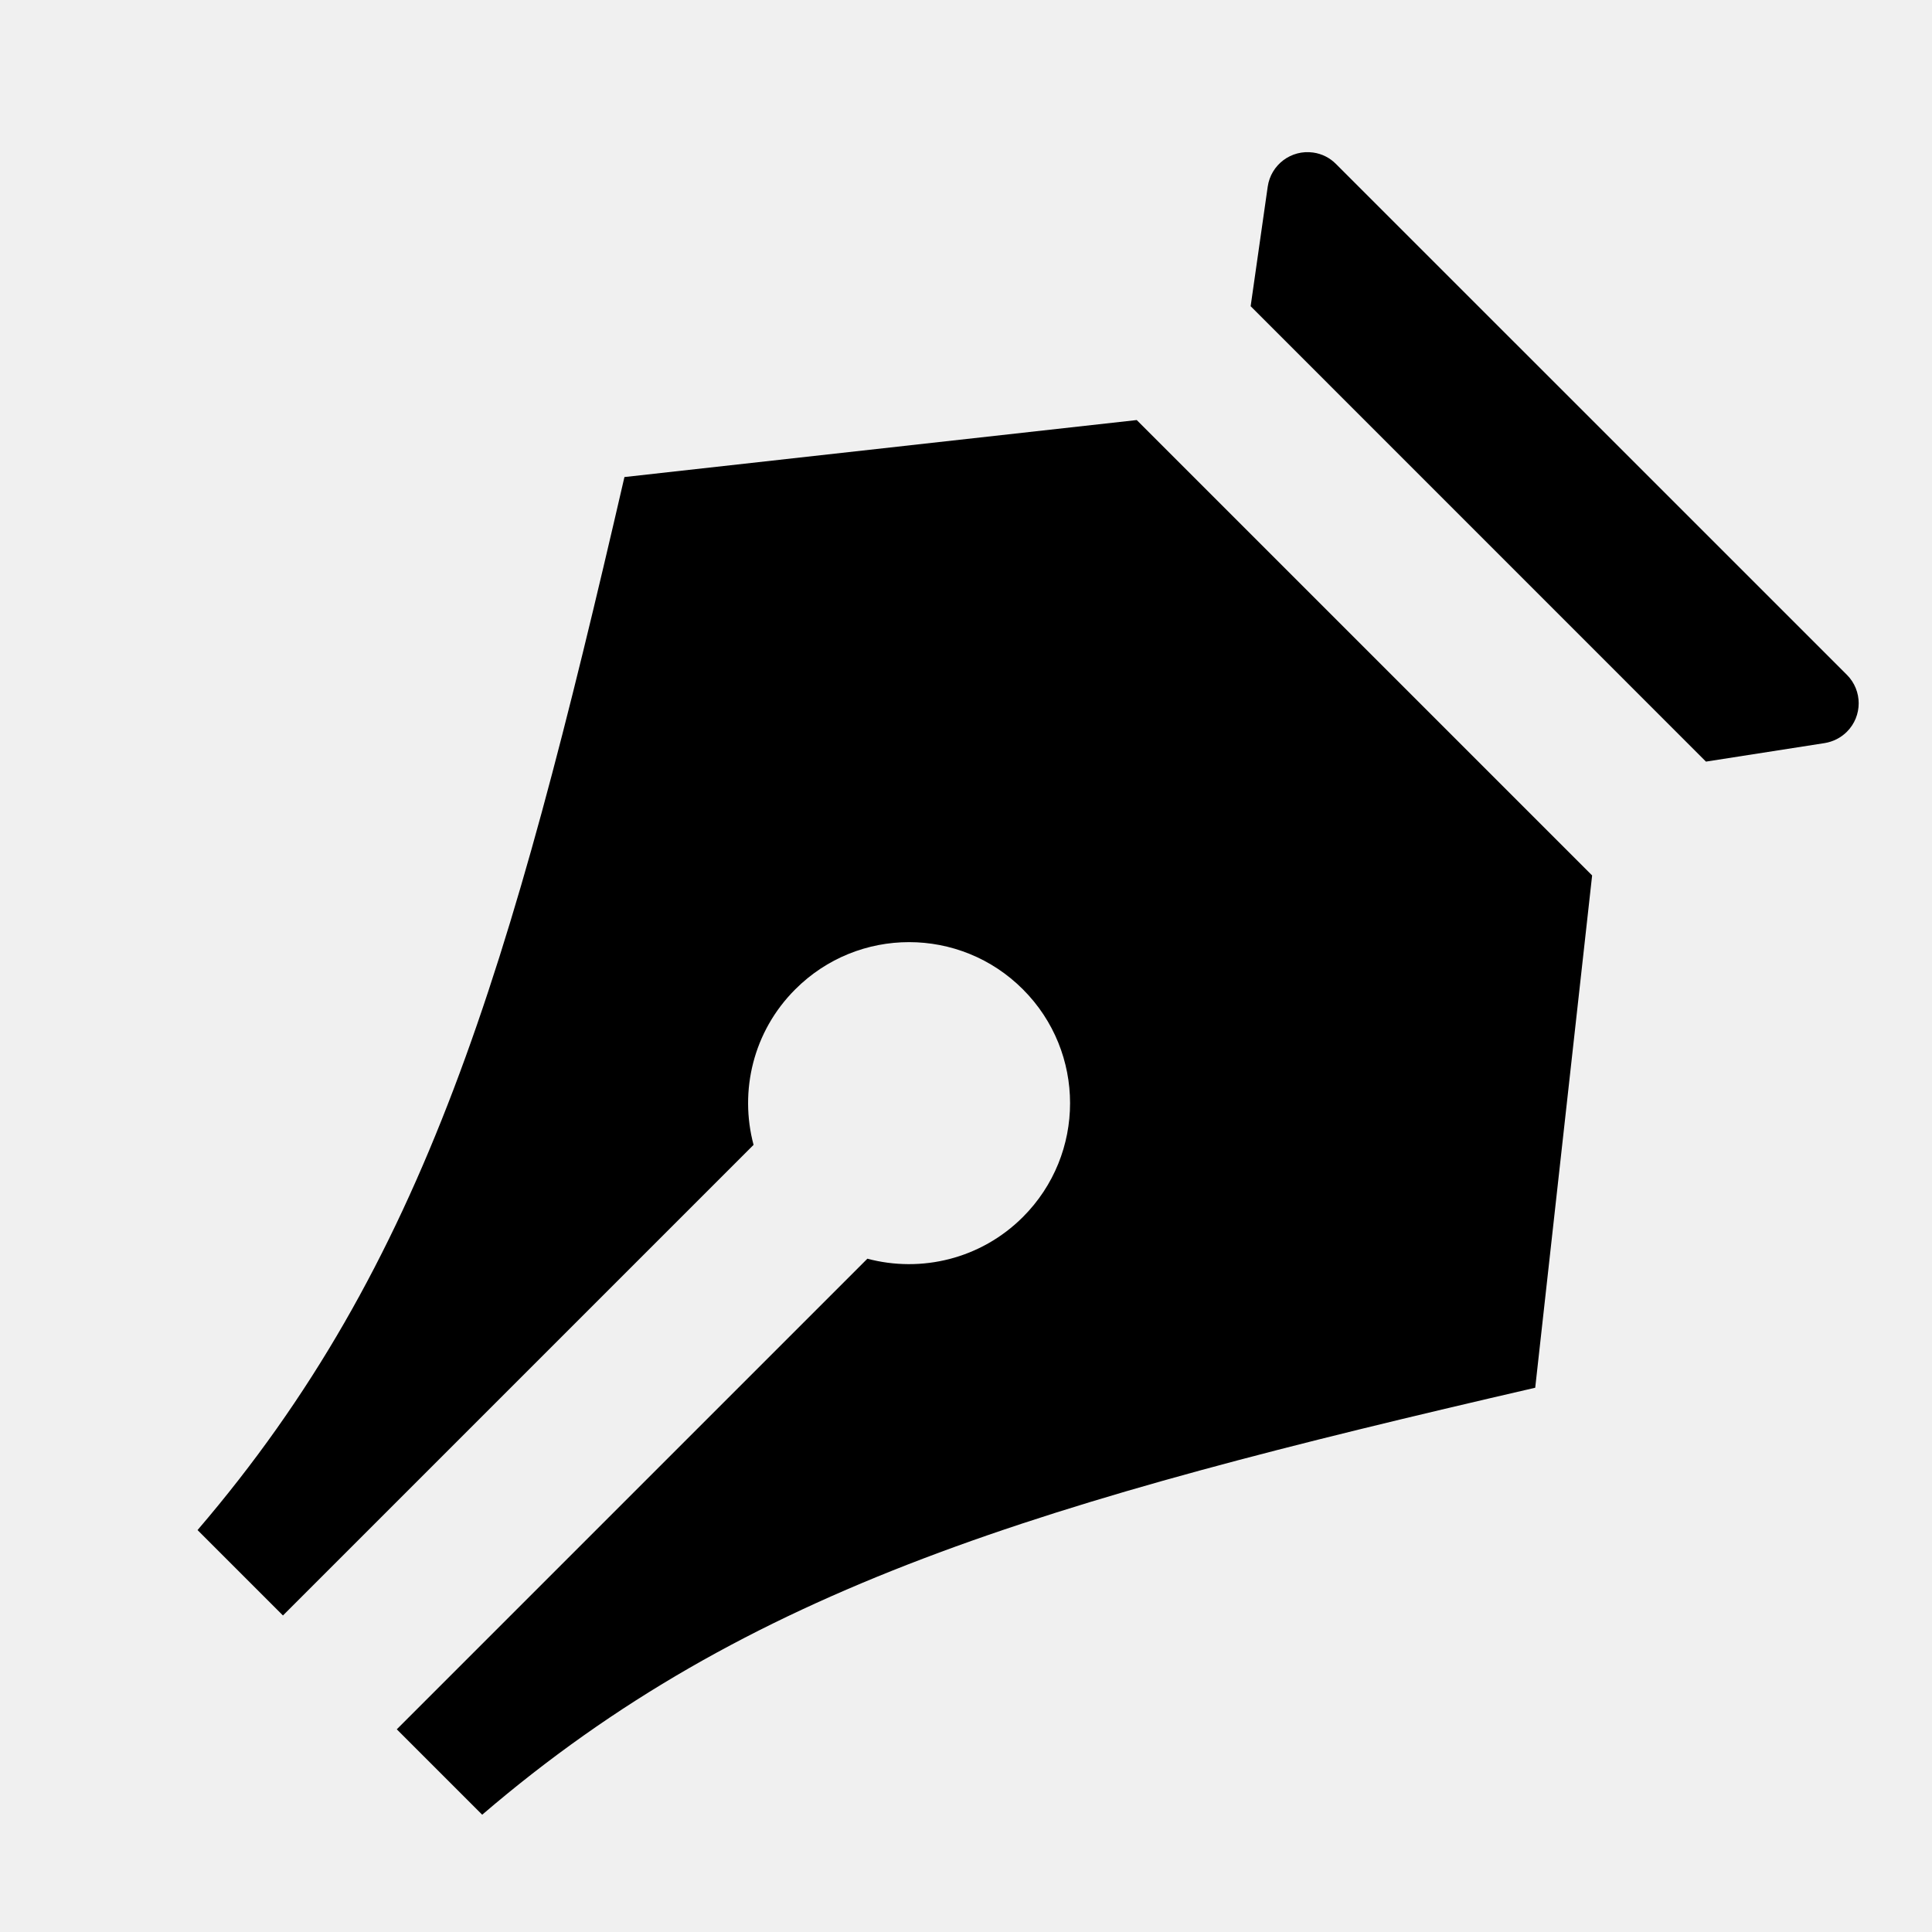
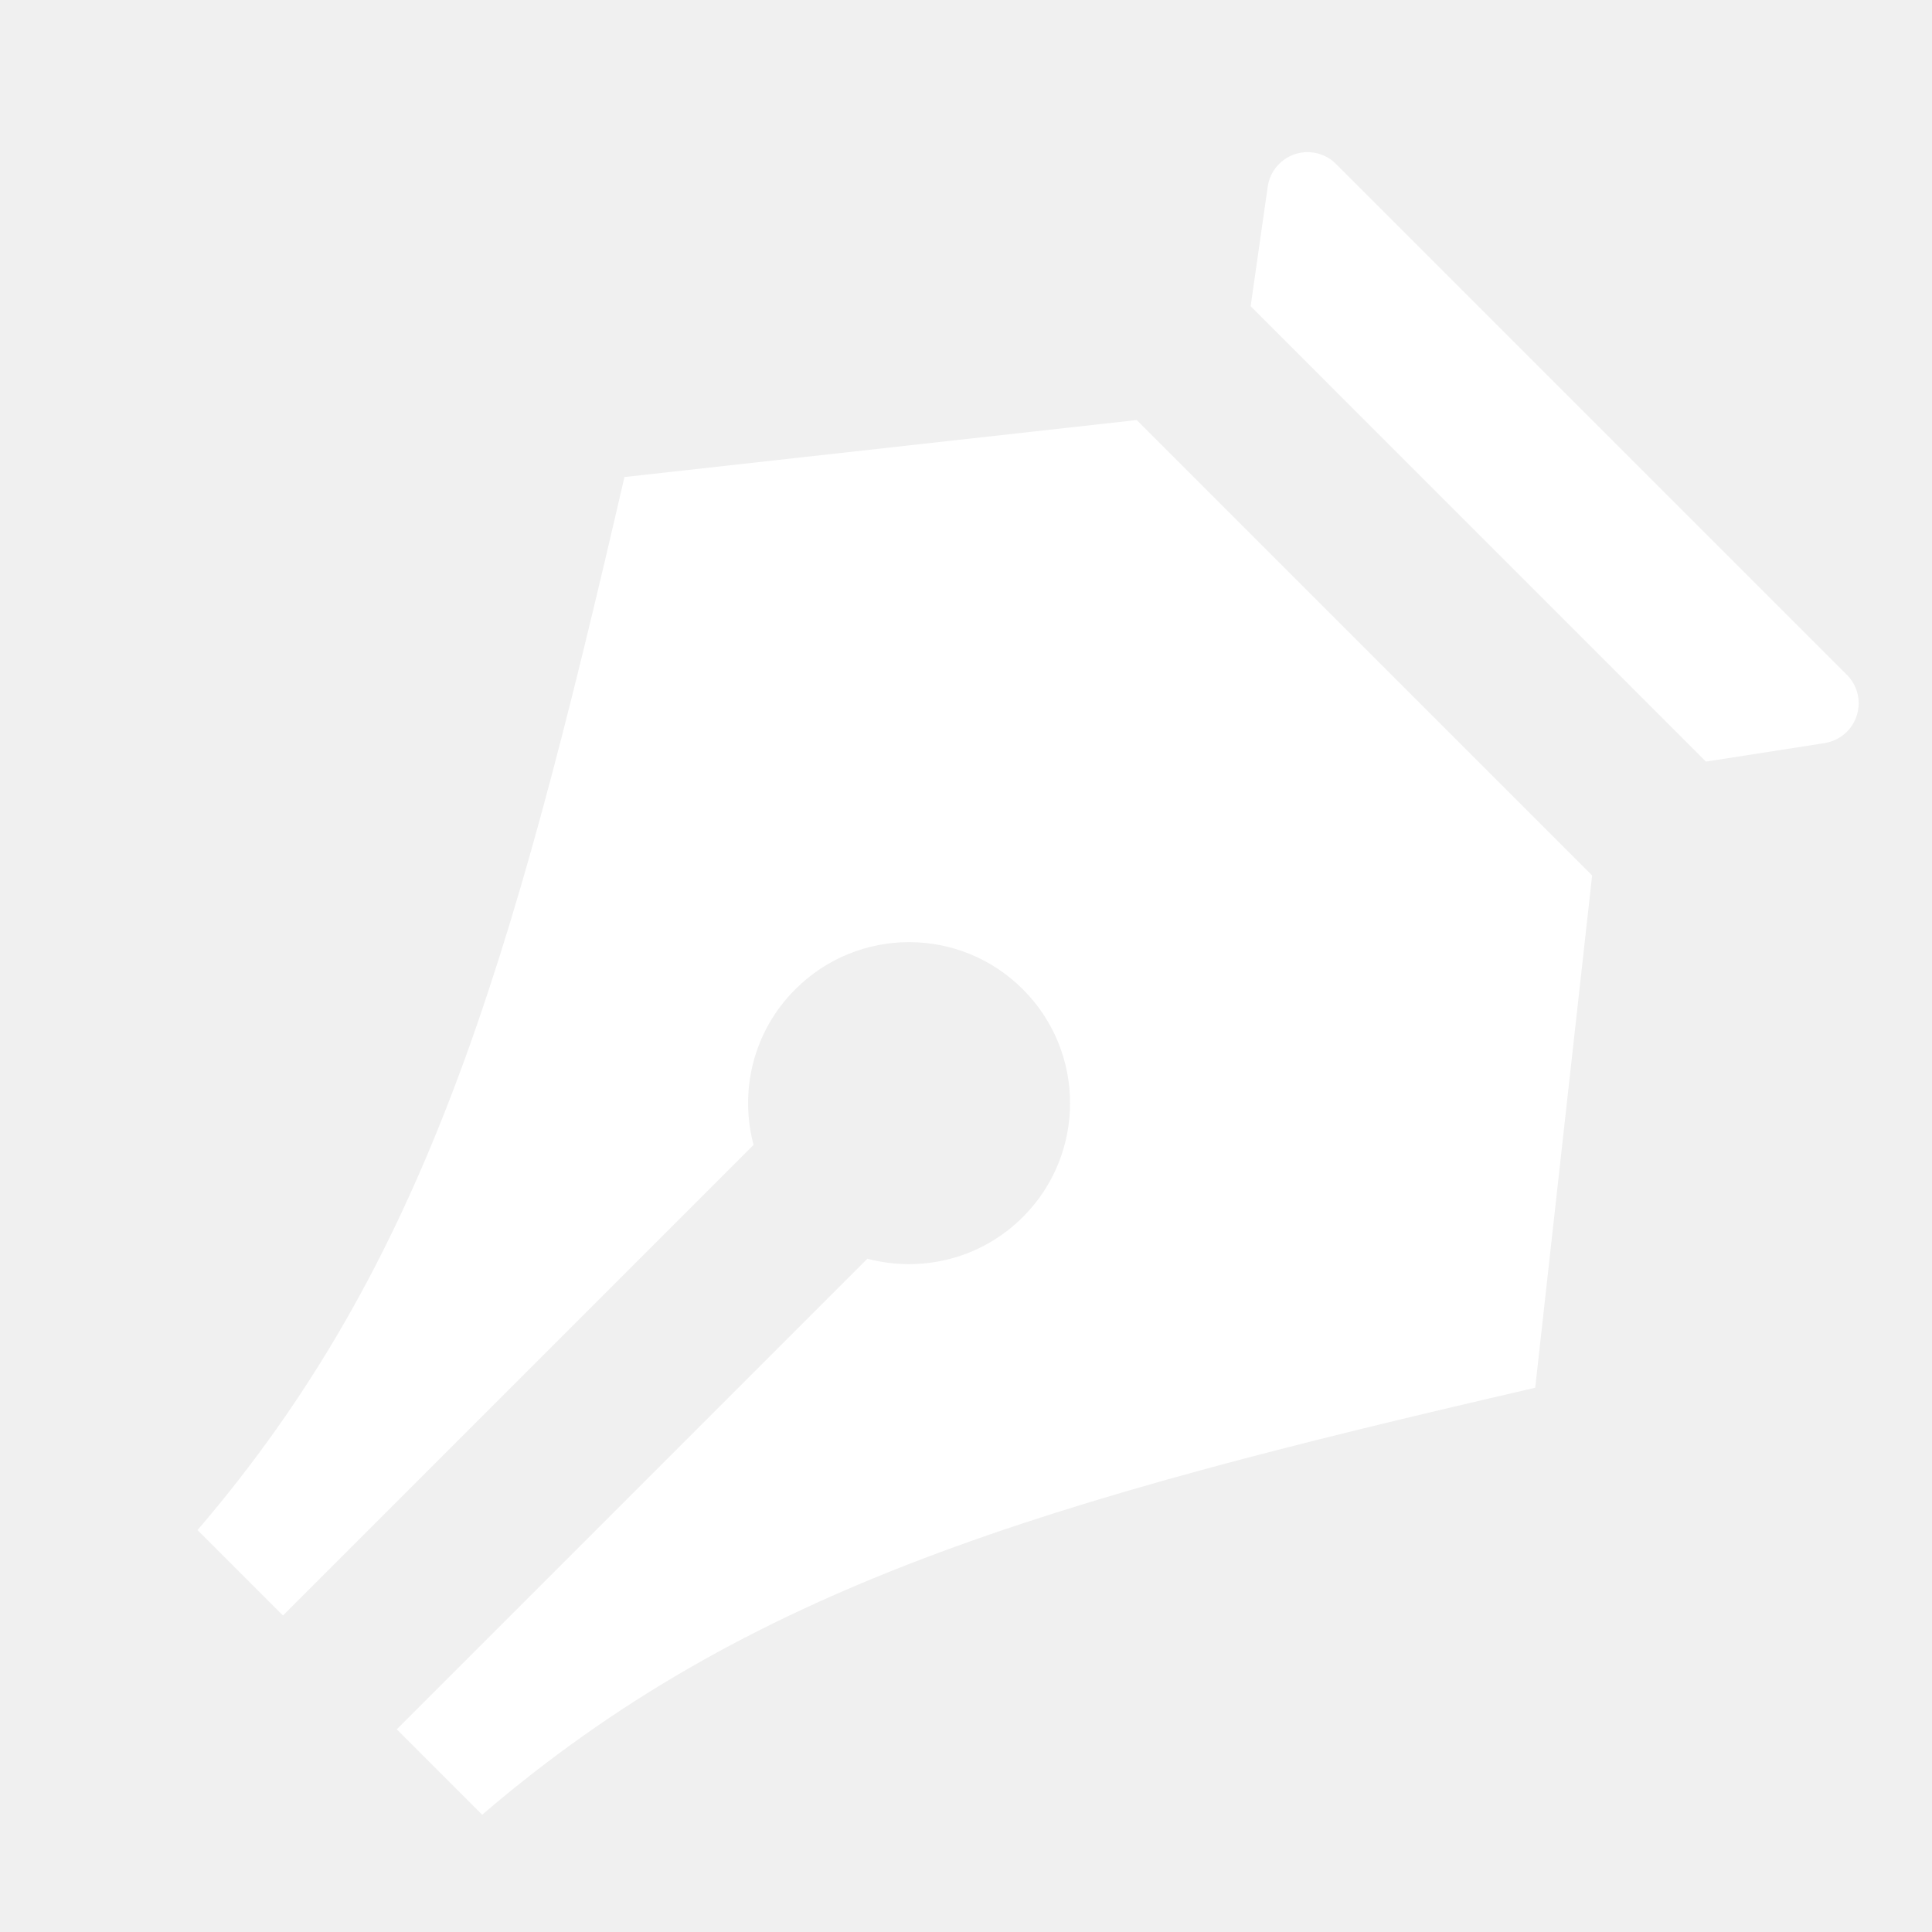
- <svg xmlns="http://www.w3.org/2000/svg" viewBox="0 0 24 24" fill="currentColor">
+ <svg xmlns="http://www.w3.org/2000/svg" viewBox="0 0 24 24" fill="#fff">
  <path d="M4.929 21.482L10.775 15.636C11.442 15.814 12.184 15.641 12.707 15.118C13.488 14.337 13.488 13.071 12.707 12.29C11.926 11.508 10.66 11.508 9.879 12.29C9.355 12.813 9.183 13.554 9.361 14.222L3.515 20.068L2.454 19.007C5.283 15.707 6.343 12.054 7.757 5.926L14.121 5.218L19.778 10.875L19.071 17.239C12.943 18.654 9.289 19.714 5.99 22.543L4.929 21.482ZM16.596 2.037L22.943 8.383C23.138 8.578 23.138 8.895 22.943 9.09C22.868 9.165 22.771 9.214 22.666 9.231L21.192 9.461L15.536 3.804L15.748 2.319C15.787 2.046 16.04 1.856 16.313 1.895C16.421 1.91 16.52 1.96 16.596 2.037Z" />
</svg>
